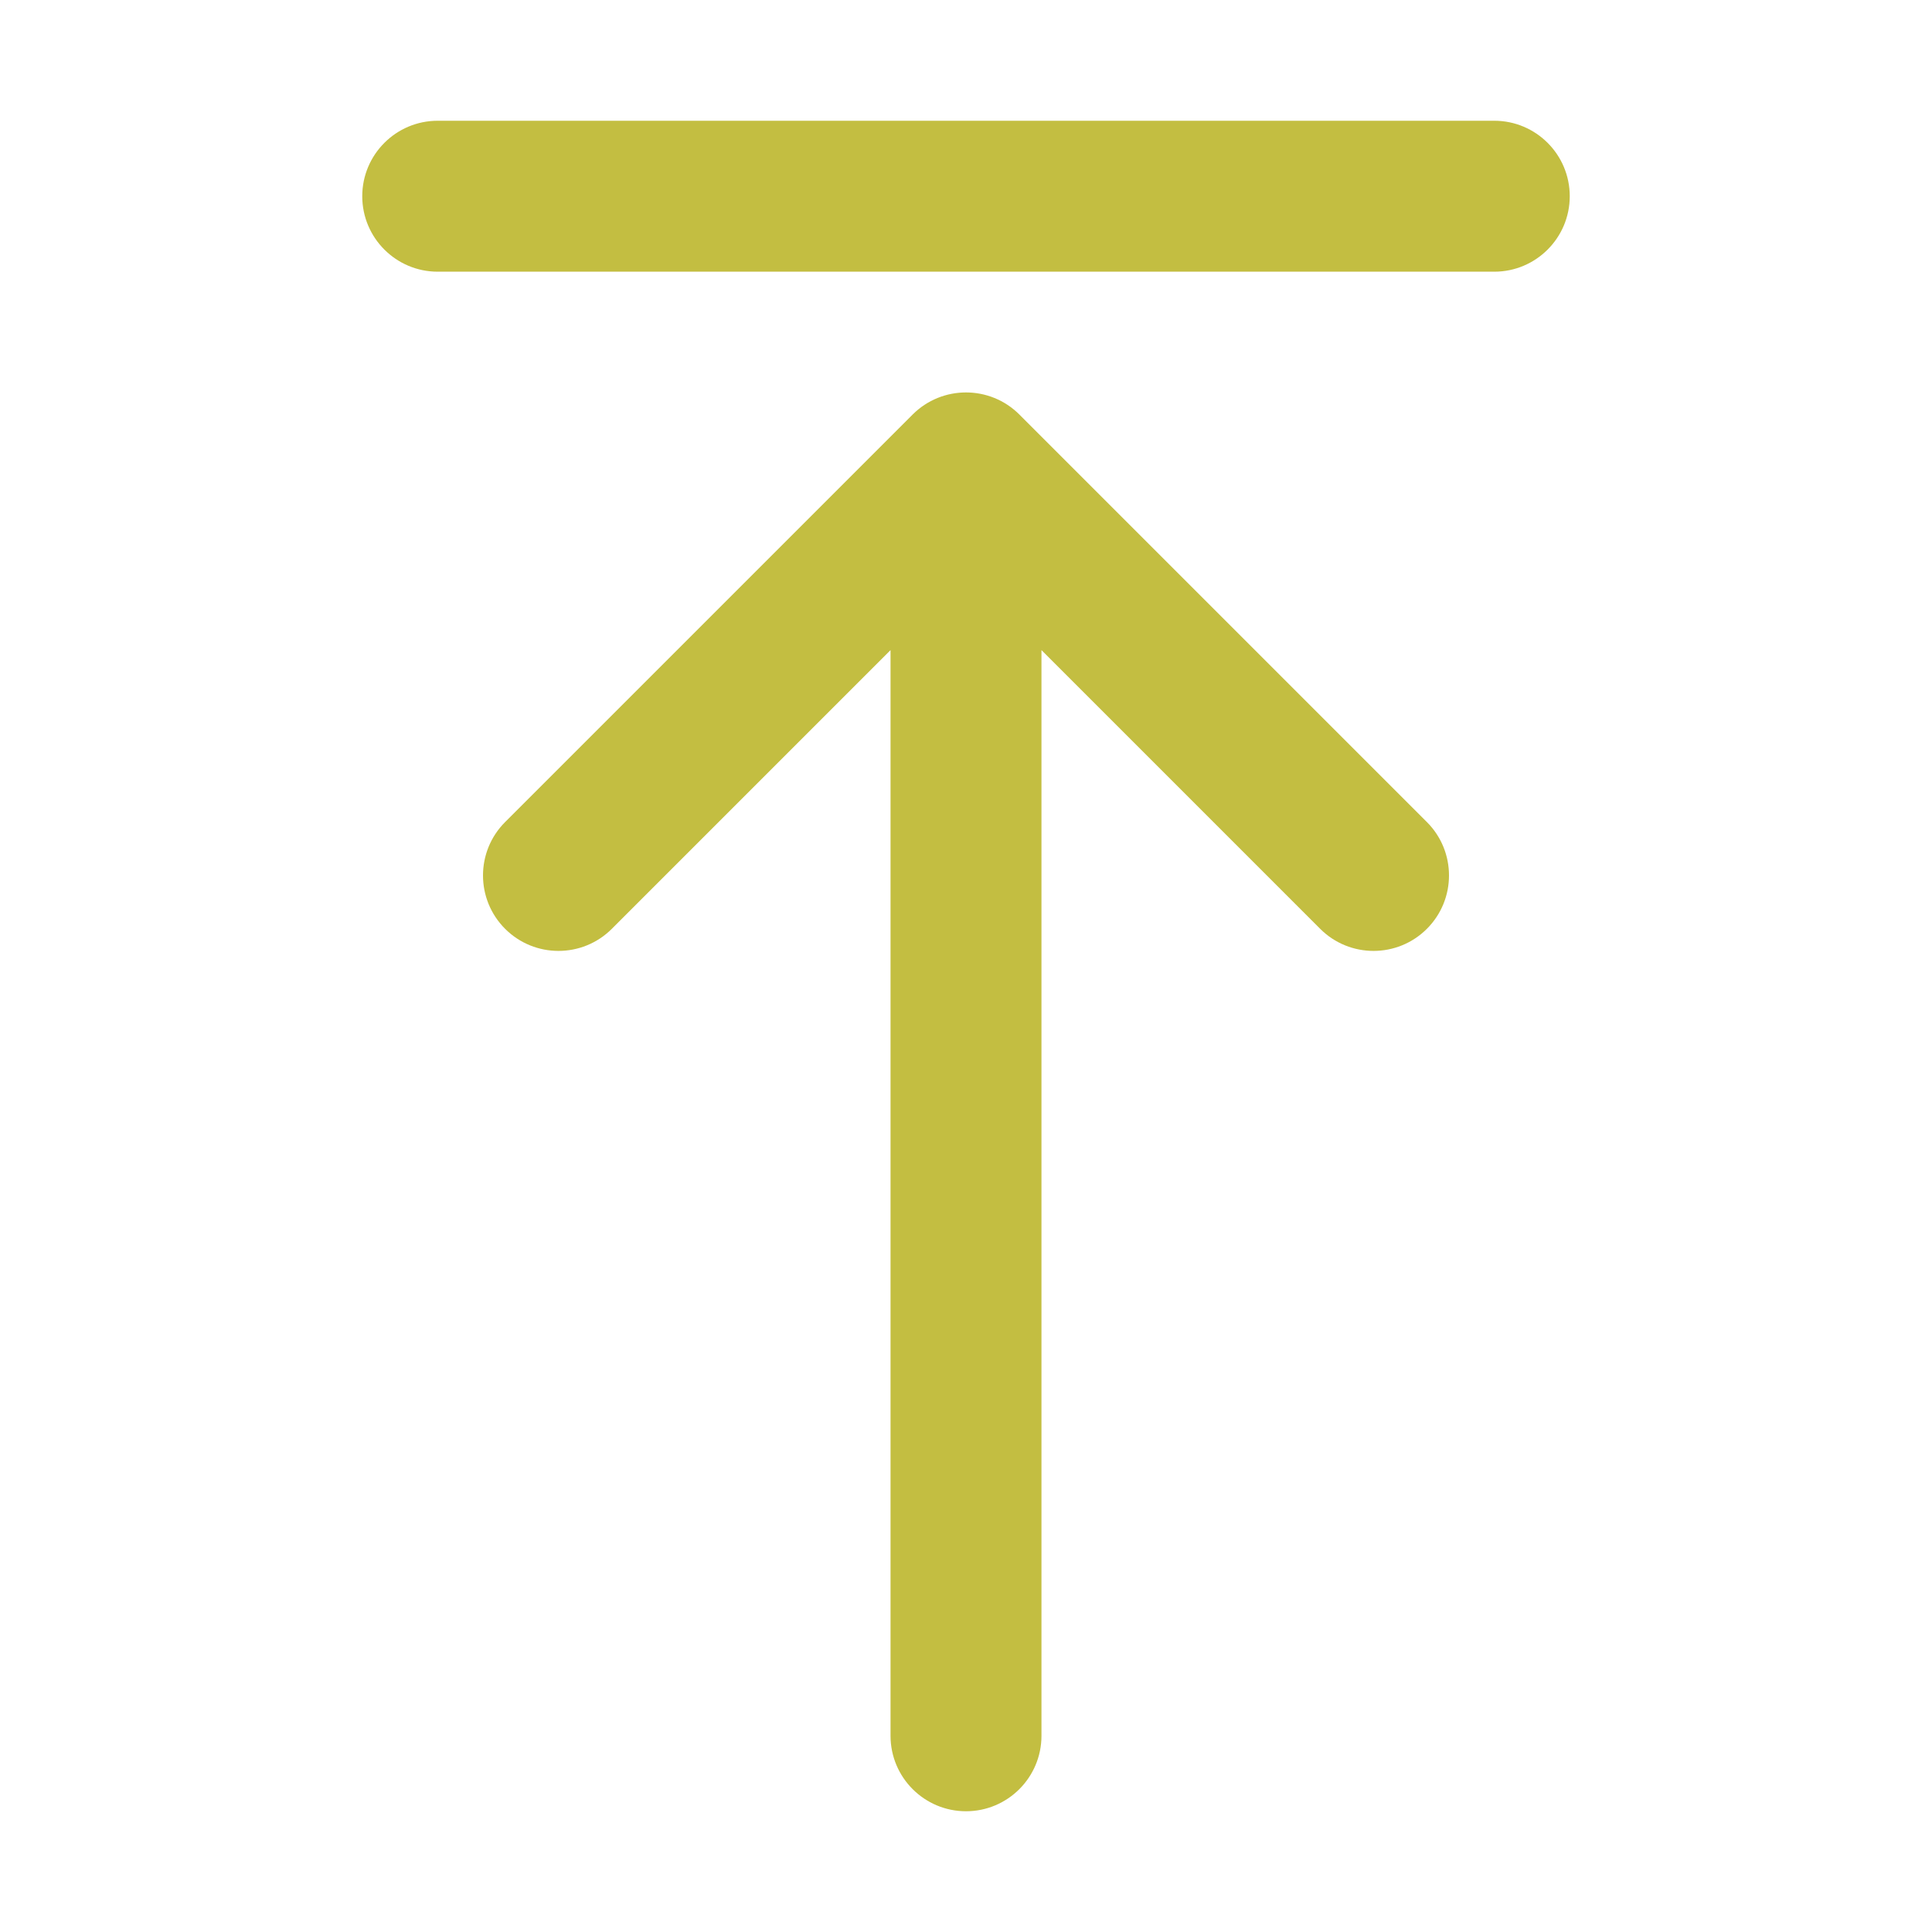
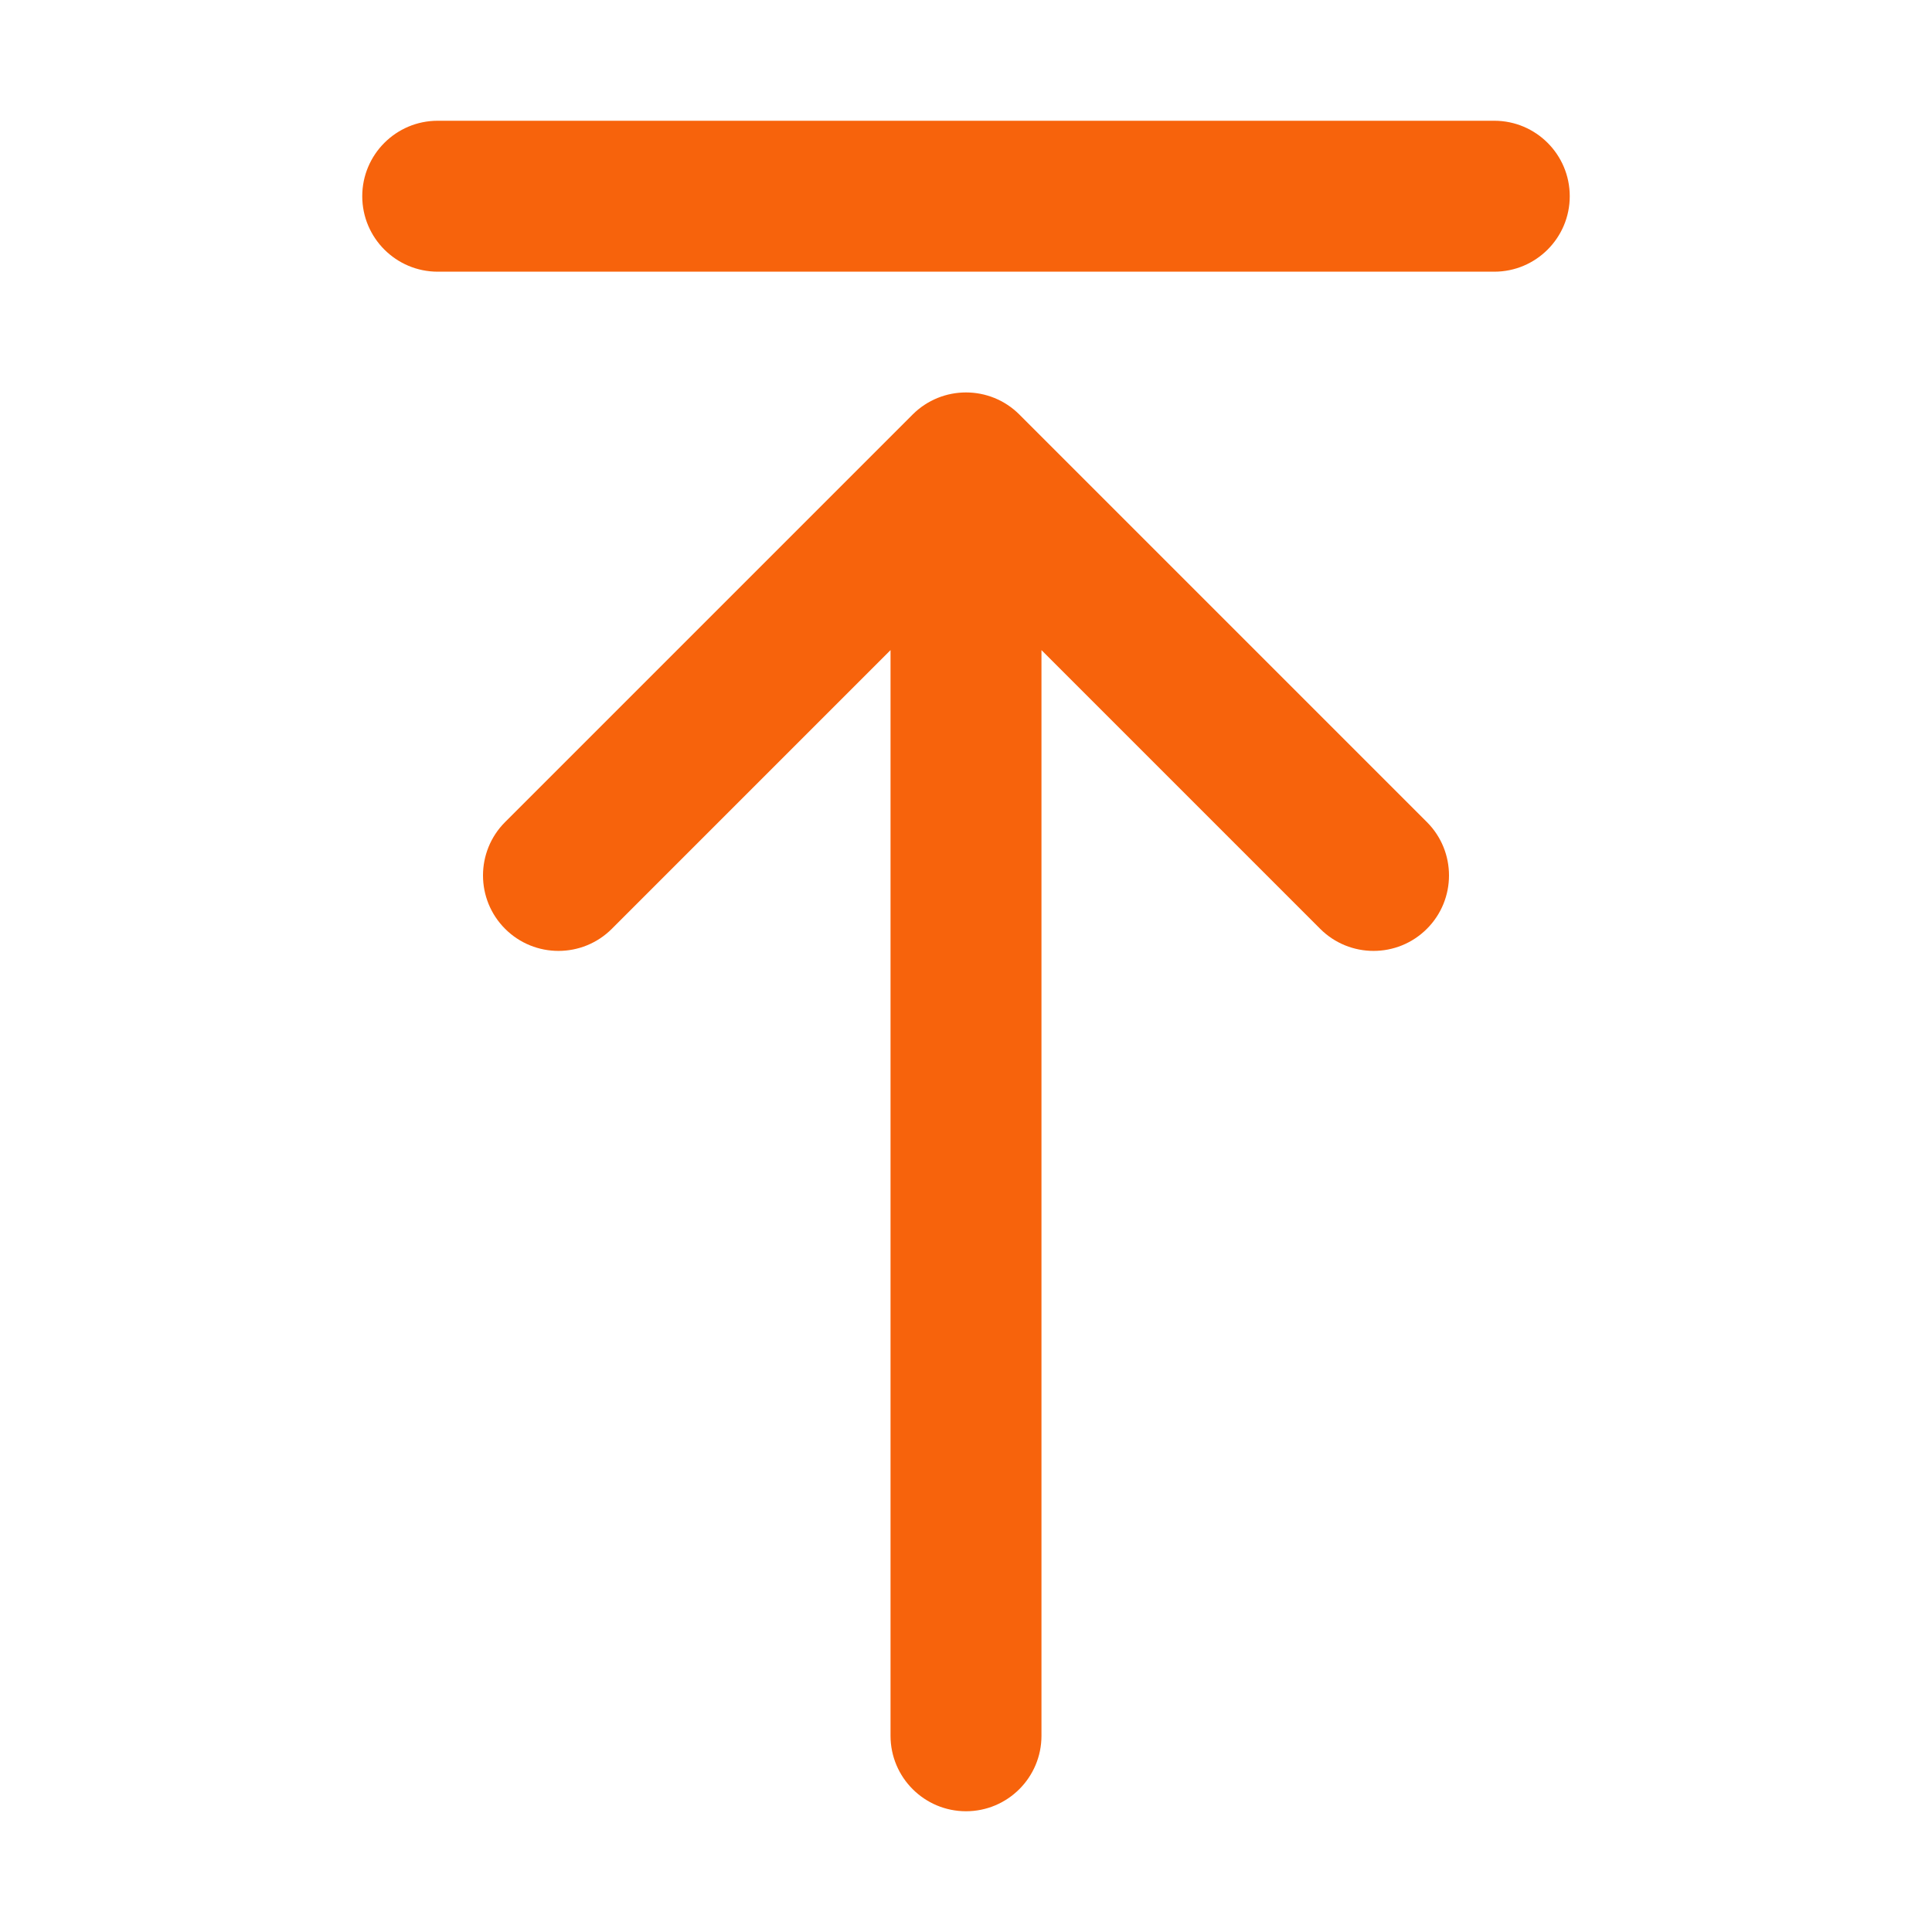
<svg xmlns="http://www.w3.org/2000/svg" width="32" height="32" viewBox="0 0 32 32" fill="none">
-   <path d="M7.25 2C6.56 2 6 2.56 6 3.25C6 3.94 6.56 4.5 7.25 4.5H24.75C25.44 4.5 26 3.94 26 3.25C26 2.56 25.44 2 24.75 2H7.25ZM16.884 6.866C16.396 6.378 15.604 6.378 15.116 6.866L8.366 13.616C7.878 14.104 7.878 14.896 8.366 15.384C8.854 15.872 9.646 15.872 10.134 15.384L14.75 10.768V28.75C14.75 29.44 15.31 30 16 30C16.69 30 17.25 29.44 17.25 28.75V10.768L21.866 15.384C22.354 15.872 23.146 15.872 23.634 15.384C24.122 14.896 24.122 14.104 23.634 13.616L16.884 6.866Z" fill="#C3BE41" />
+   <path d="M7.25 2C6.56 2 6 2.56 6 3.25C6 3.94 6.56 4.5 7.25 4.5H24.75C25.44 4.5 26 3.94 26 3.25C26 2.56 25.44 2 24.75 2H7.25ZM16.884 6.866C16.396 6.378 15.604 6.378 15.116 6.866L8.366 13.616C7.878 14.104 7.878 14.896 8.366 15.384C8.854 15.872 9.646 15.872 10.134 15.384L14.75 10.768V28.75C14.75 29.44 15.31 30 16 30C16.69 30 17.25 29.44 17.25 28.75V10.768L21.866 15.384C22.354 15.872 23.146 15.872 23.634 15.384C24.122 14.896 24.122 14.104 23.634 13.616L16.884 6.866Z" fill="#f7630c" />
</svg>
